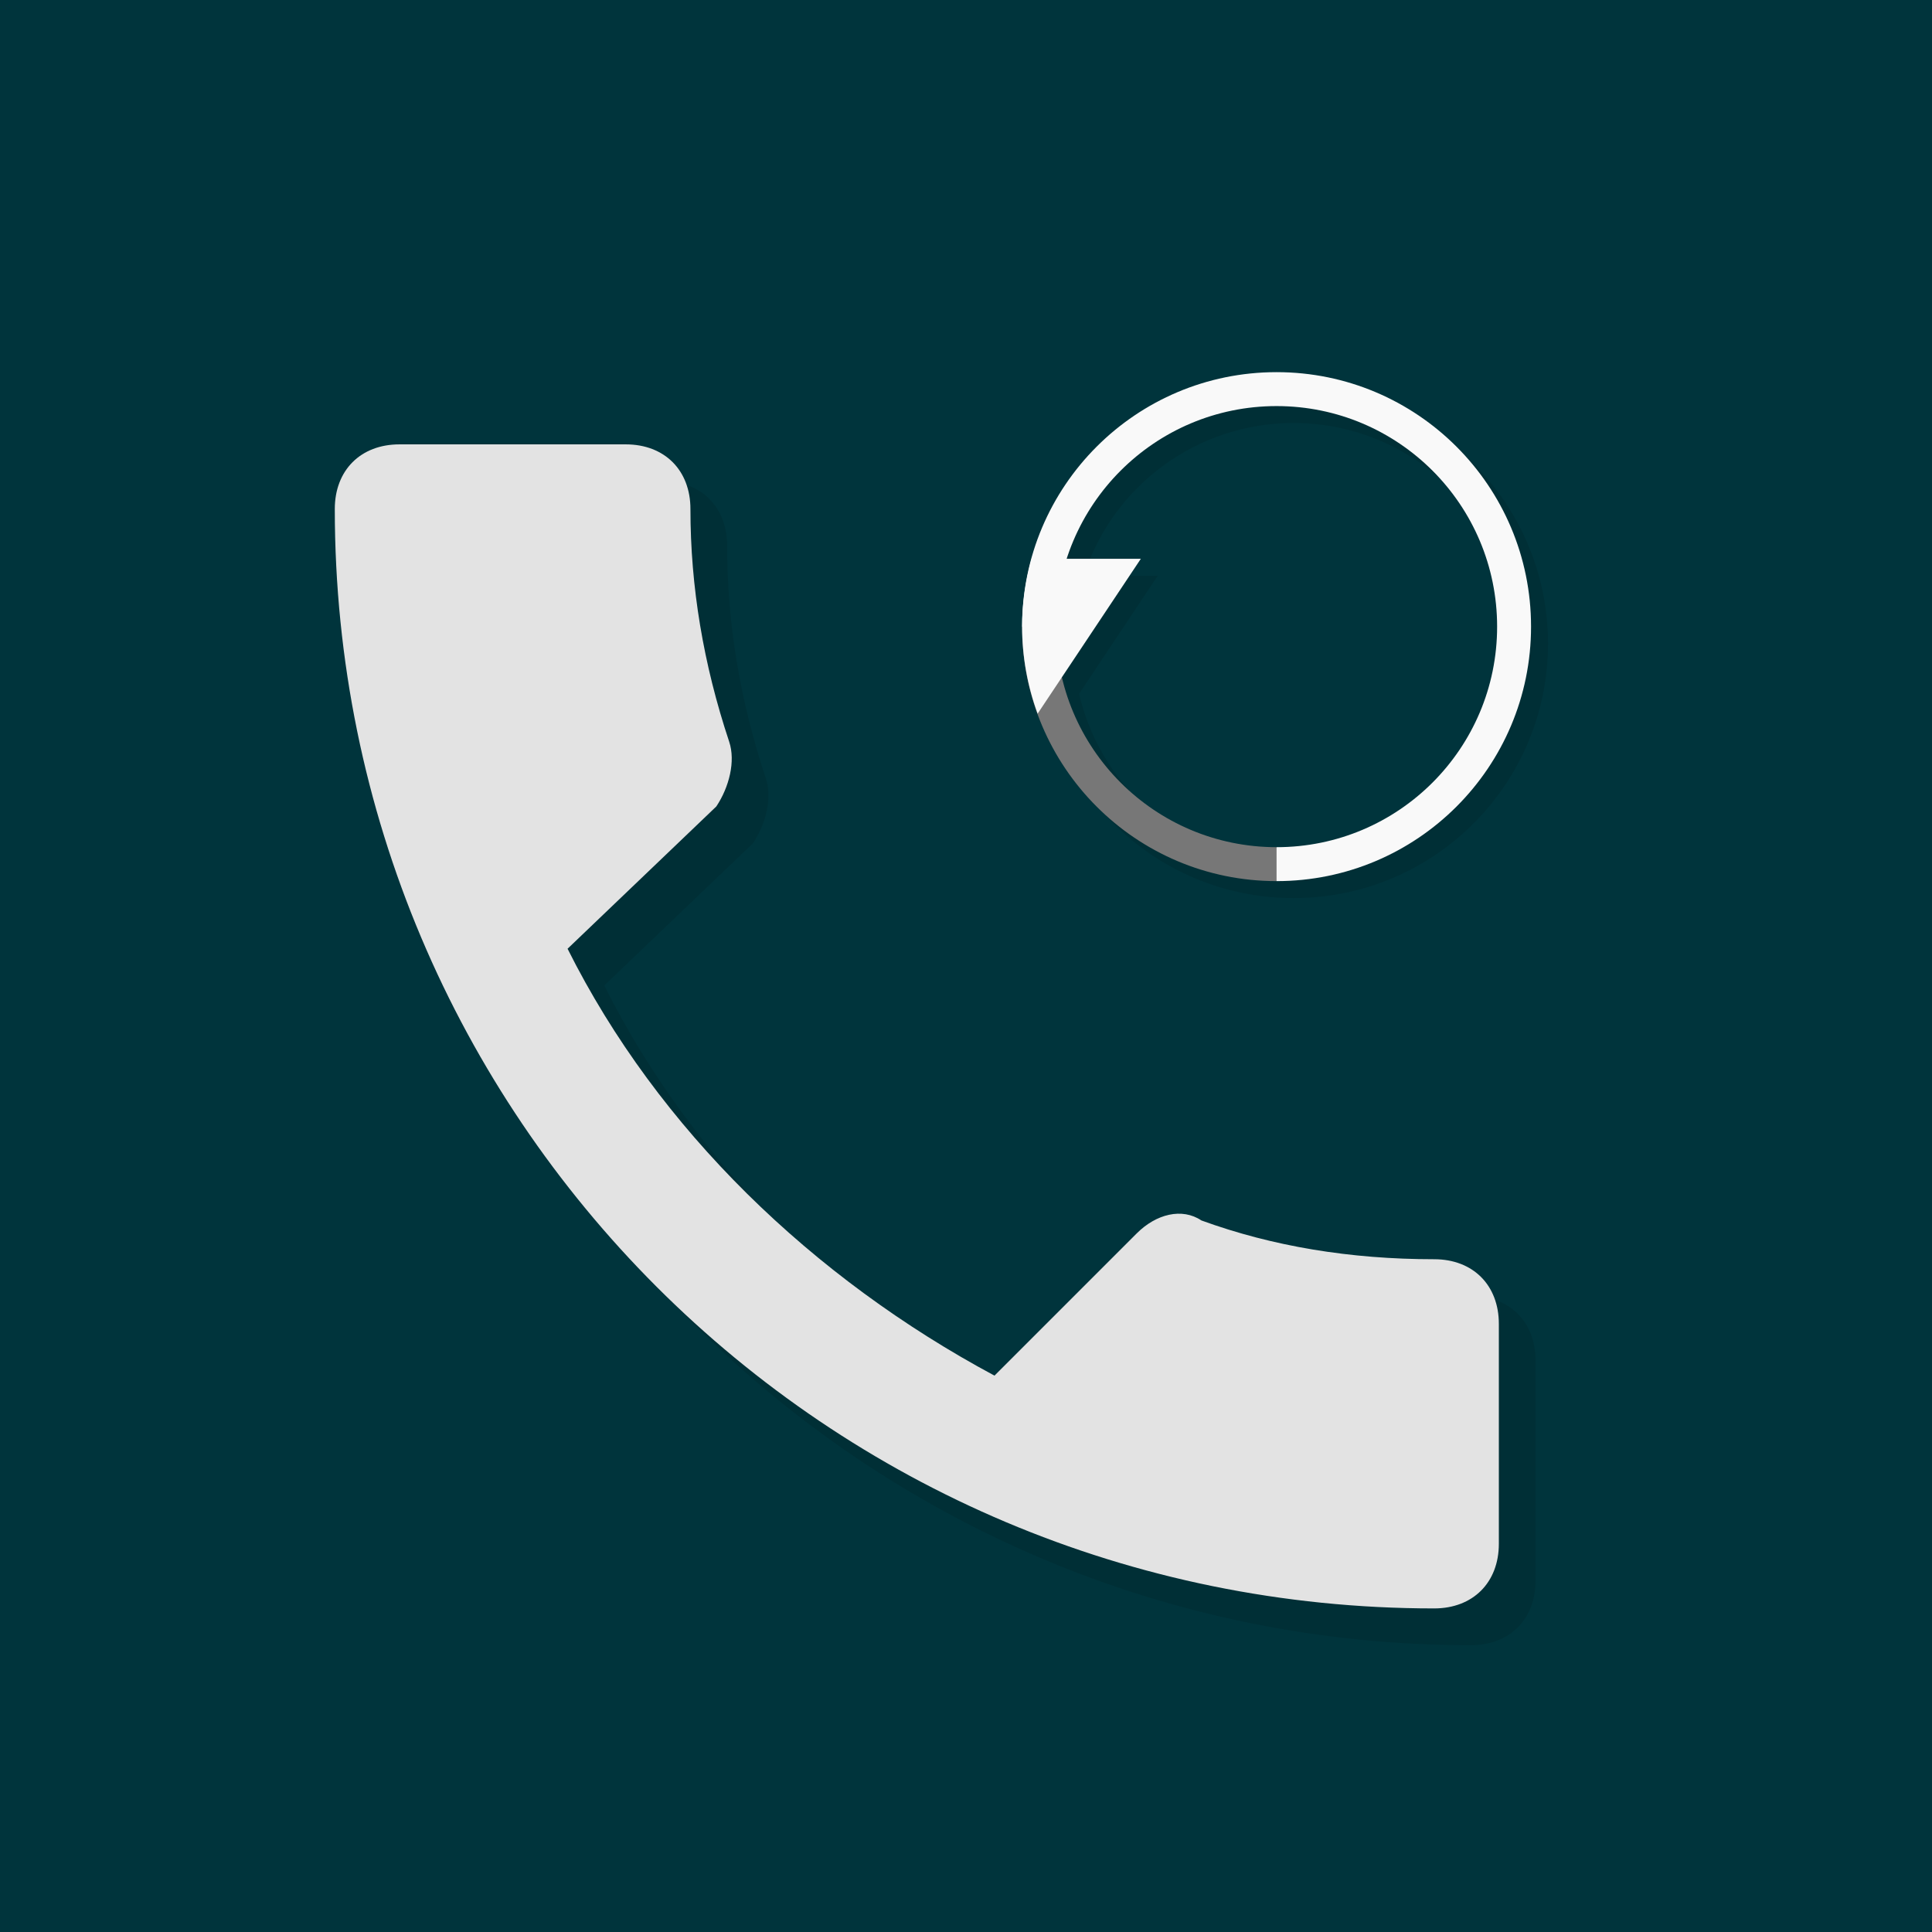
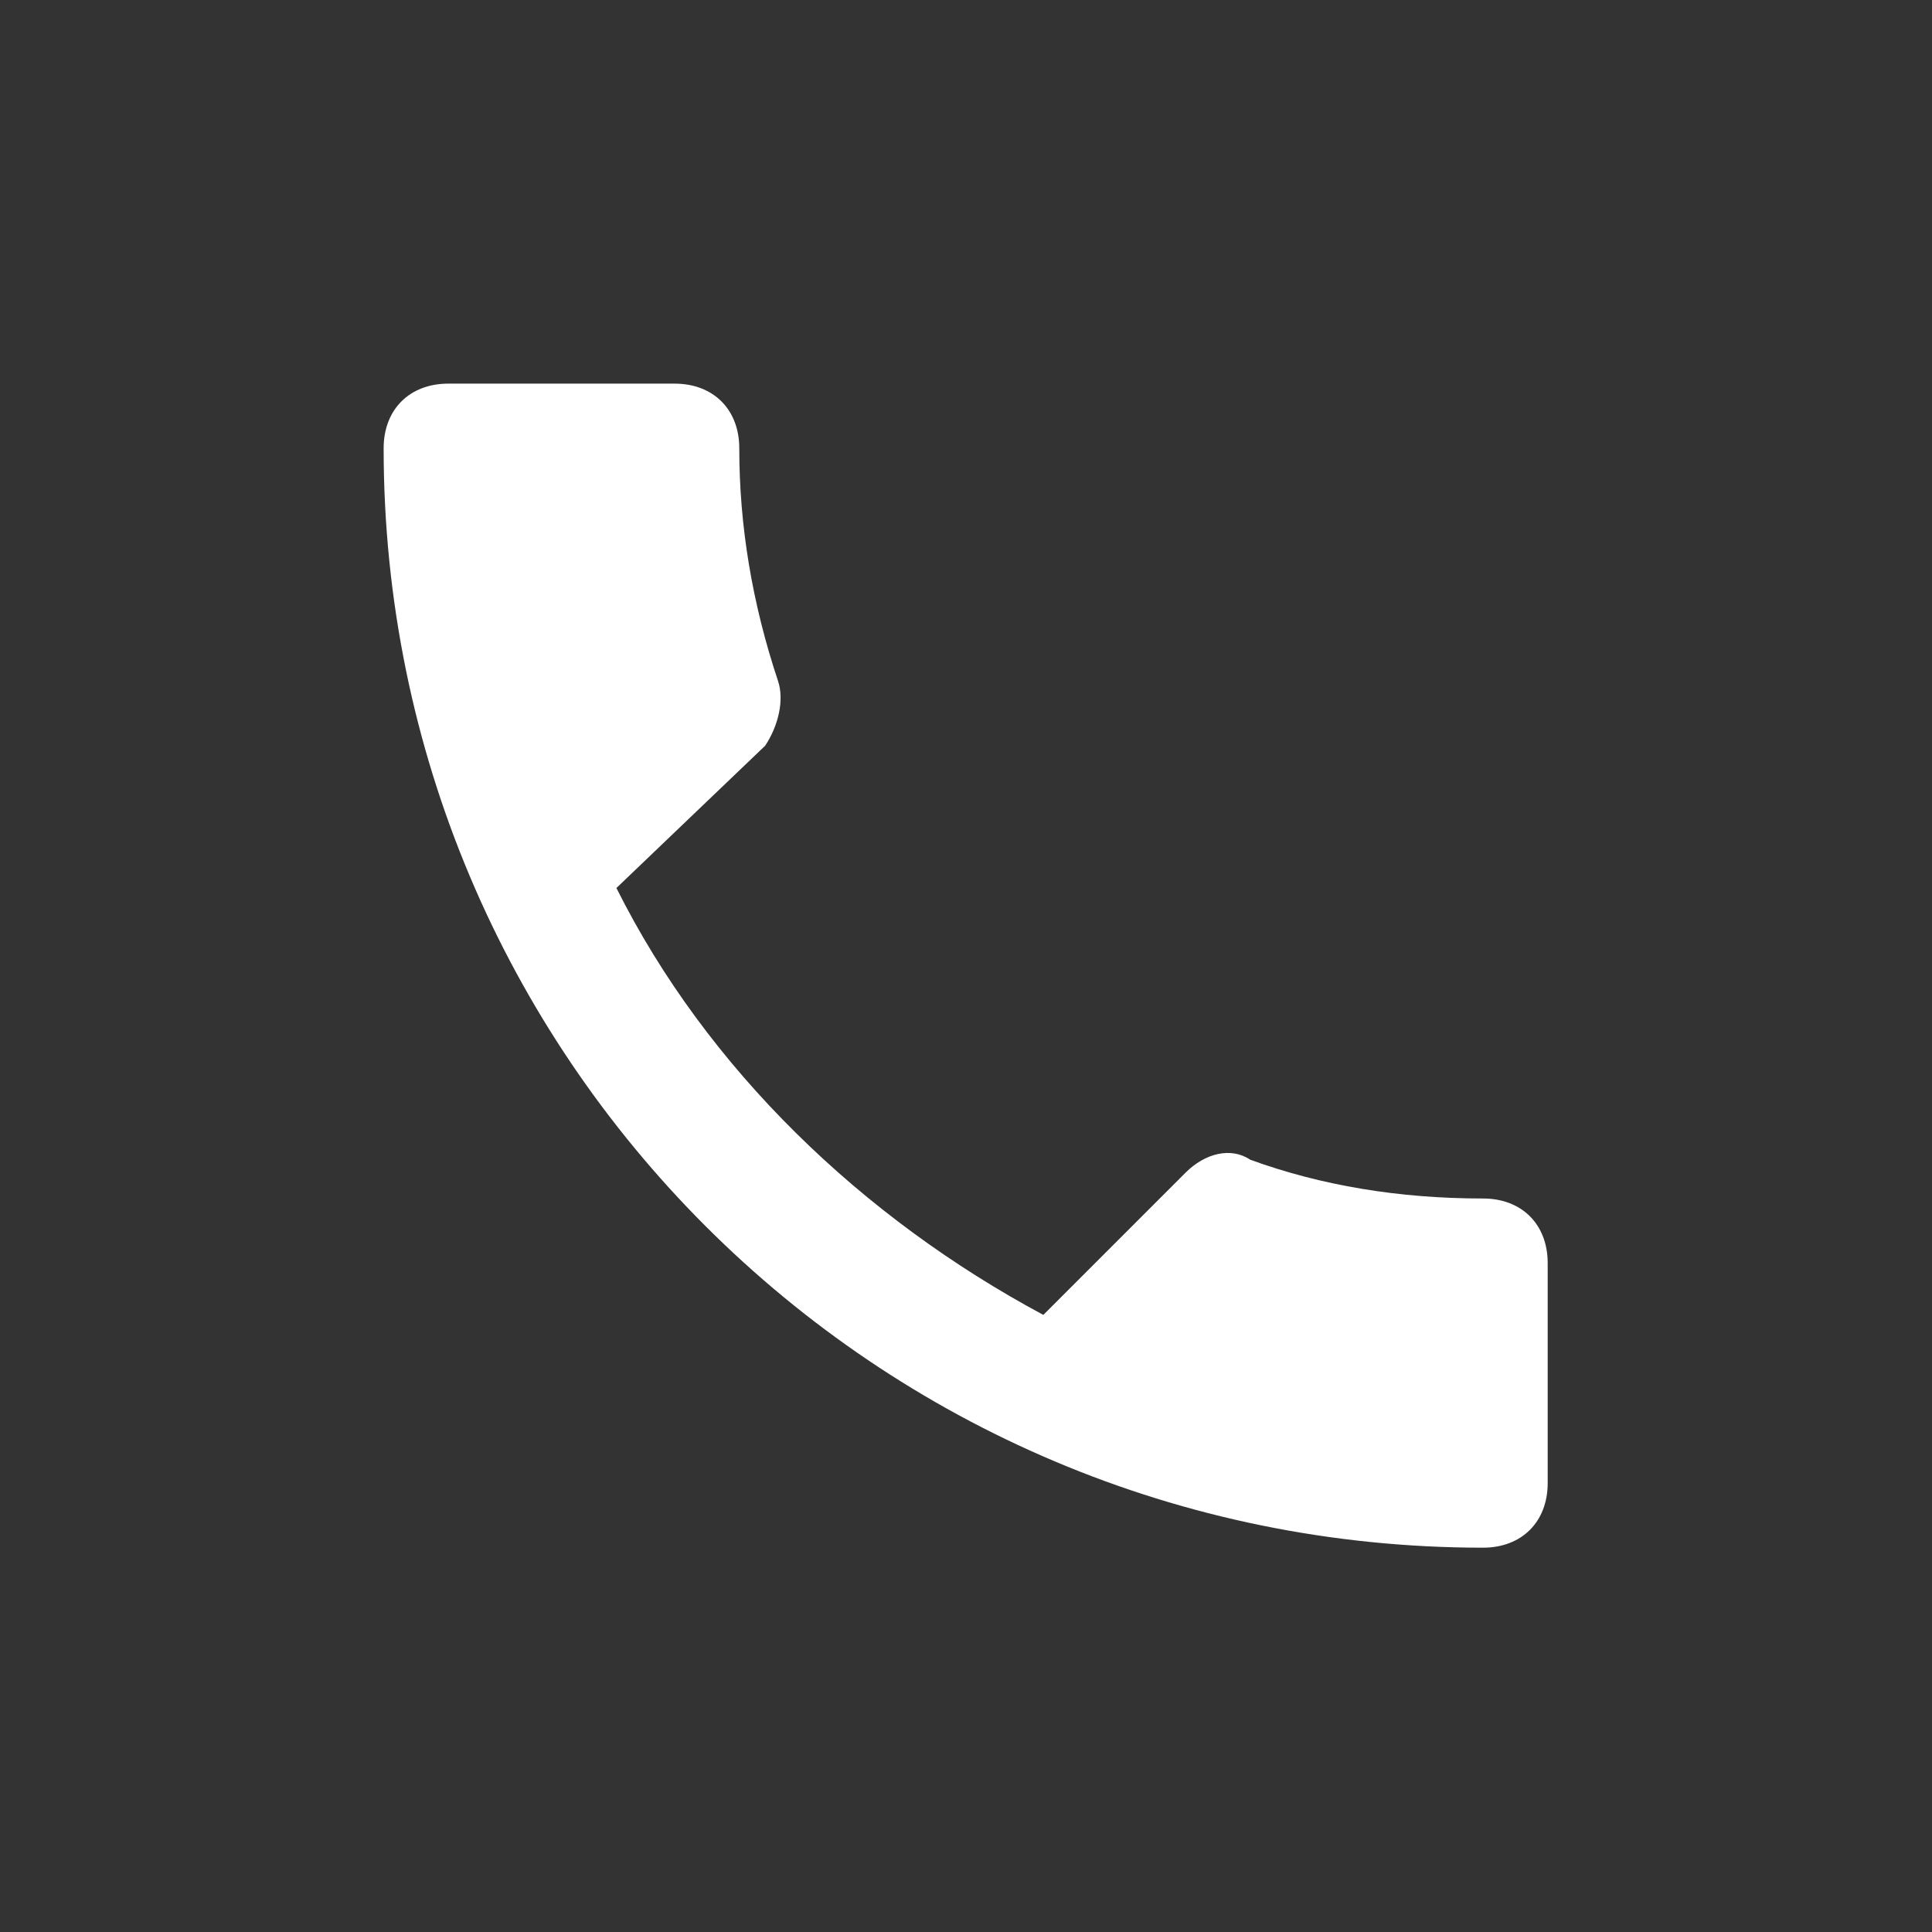
<svg xmlns="http://www.w3.org/2000/svg" height="32" width="32" version="1.0">
-   <path style="fill:#00343c" d="m0 0v32h32v-32z" />
-   <g style="opacity:.1" transform="matrix(.8763 0 0 .8763 -5.257 -3.421)">
-     <path d="m17.42 22.53c1.711 3.422 4.644 6.233 8.07 8.07l2.689-2.689c0.367-0.367 0.856-0.489 1.222-0.244 1.344 0.489 2.811 0.733 4.4 0.733 0.733 0 1.222 0.489 1.222 1.222v4.156c0 0.733-0.489 1.222-1.222 1.222-11.49 0-20.78-9.289-20.78-20.78 0-0.733 0.489-1.222 1.222-1.222h4.278c0.733 0 1.222 0.489 1.222 1.222 0 1.467 0.244 2.933 0.733 4.4 0.122 0.367 0 0.856-0.244 1.222l-2.811 2.689z" />
-   </g>
-   <g transform="matrix(.8763 0 0 .8763 -5.865 -4.03)">
-     <path style="fill:#e3e3e3" d="m17.42 22.53c1.711 3.422 4.644 6.233 8.07 8.07l2.689-2.689c0.367-0.367 0.856-0.489 1.222-0.244 1.344 0.489 2.811 0.733 4.4 0.733 0.733 0 1.222 0.489 1.222 1.222v4.156c0 0.733-0.489 1.222-1.222 1.222-11.49 0-20.78-9.289-20.78-20.78 0-0.733 0.489-1.222 1.222-1.222h4.278c0.733 0 1.222 0.489 1.222 1.222 0 1.467 0.244 2.933 0.733 4.4 0.122 0.367 0 0.856-0.244 1.222l-2.811 2.689z" />
-   </g>
-   <g transform="matrix(.281 0 0 .281 14.4 3.635)">
-     <g transform="translate(1,1)" />
-     <path style="opacity:.1" d="m25 10c-8.284 0-15 6.716-15 15s6.716 15 15 15 15-6.716 15-15-6.716-15-15-15m0 2c7.18-0.002 13 5.82 13 13s-5.82 13-13 13c-6.03 0-11.27-4.16-12.64-10.04l4.637-6.963h-4.357c1.73-5.36 6.72-9 12.36-9" />
-     <path style="fill:#777" d="m9 24c0 8.284 6.716 15 15 15 0.5-0.625 0.5-1.292 0-2-7.18 0-13-5.82-13-13z" />
-     <path style="fill:#f9f9f9" d="m24 9a15 15 0 0 0 -15 15h2a13 13 0 0 1 13 -13 13 13 0 0 1 13 13 13 13 0 0 1 -13 13v2a15 15 0 0 0 15 -15 15 15 0 0 0 -15 -15" />
-     <path style="fill:#f9f9f9" d="m9.559 20a15 15 0 0 0 -0.559 4 15 15 0 0 0 0.916 5.13l6.084-9.13h-6.441" />
+   <path style="color:#000000;fill:#333" d="m0 0v32h32v-32z" />
+   <g style="fill:#fff" transform="matrix(.8763 0 0 .8763 -5.056 -5.036)">
+     <path style="fill:#fff" d="m17.42 22.53c1.711 3.422 4.644 6.233 8.07 8.07l2.689-2.689c0.367-0.367 0.856-0.489 1.222-0.244 1.344 0.489 2.811 0.733 4.4 0.733 0.733 0 1.222 0.489 1.222 1.222v4.156c0 0.733-0.489 1.222-1.222 1.222-11.49 0-20.78-9.289-20.78-20.78 0-0.733 0.489-1.222 1.222-1.222h4.278c0.733 0 1.222 0.489 1.222 1.222 0 1.467 0.244 2.933 0.733 4.4 0.122 0.367 0 0.856-0.244 1.222l-2.811 2.689z" />
  </g>
</svg>
